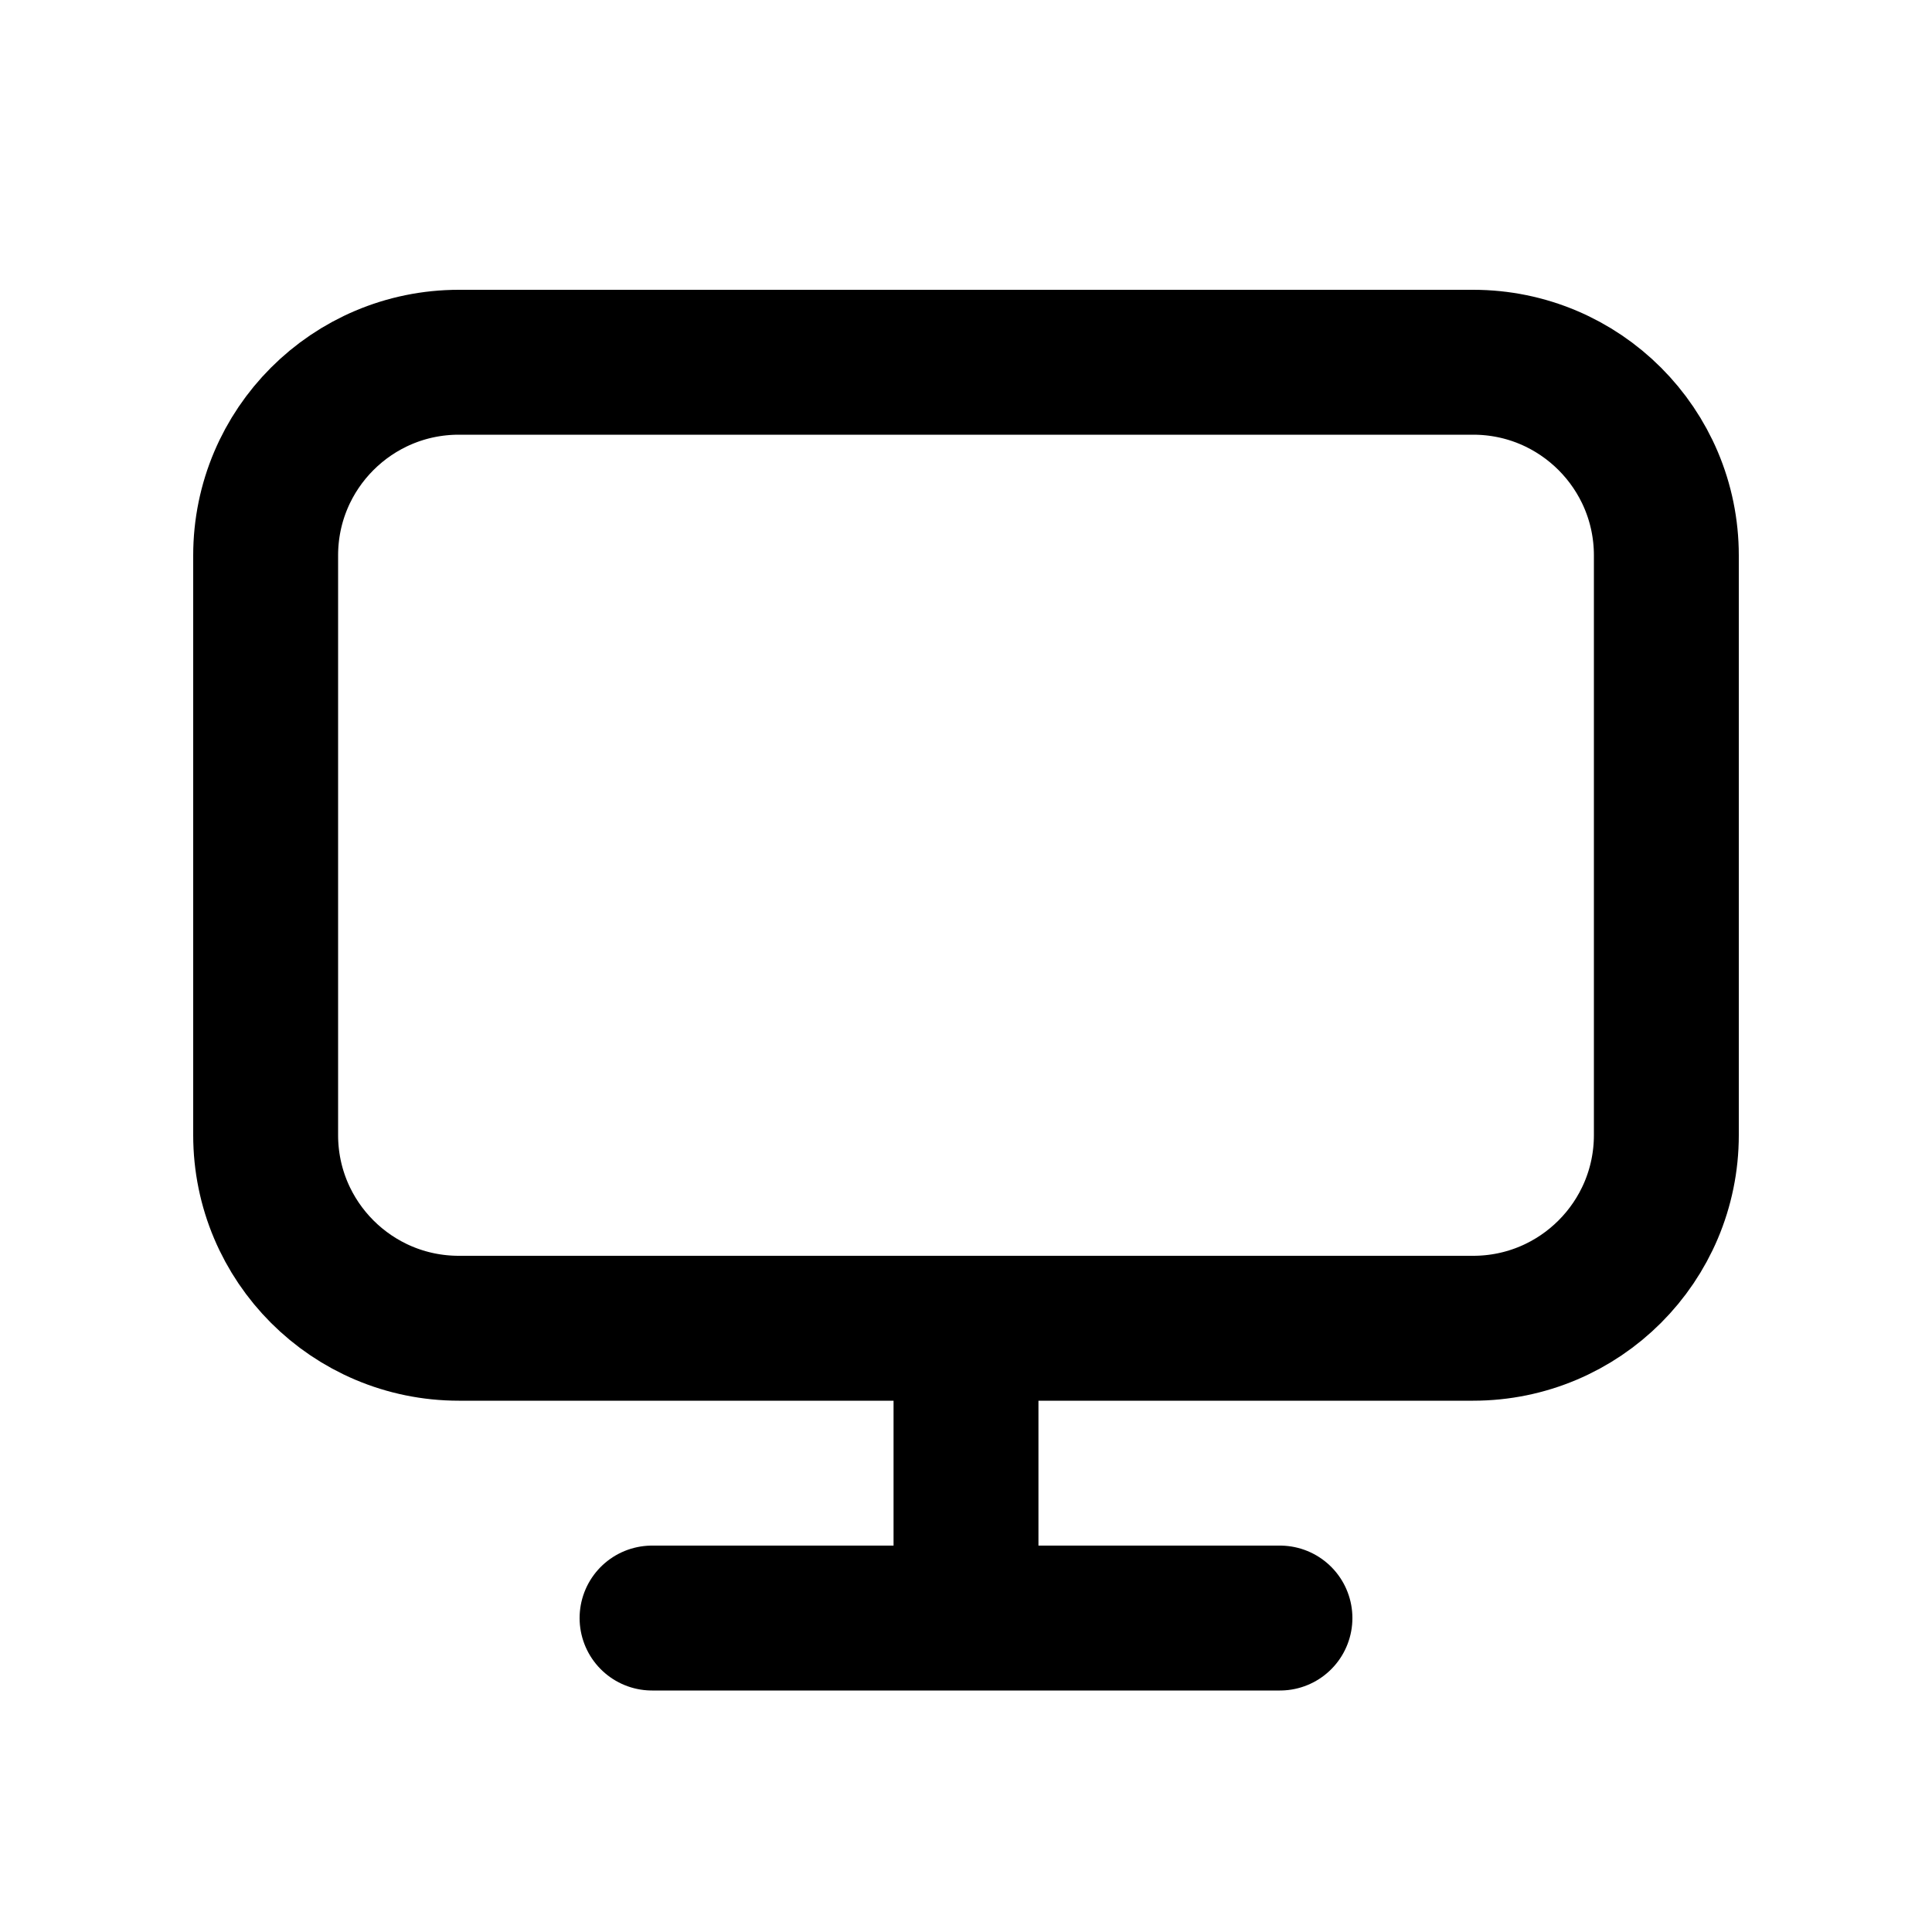
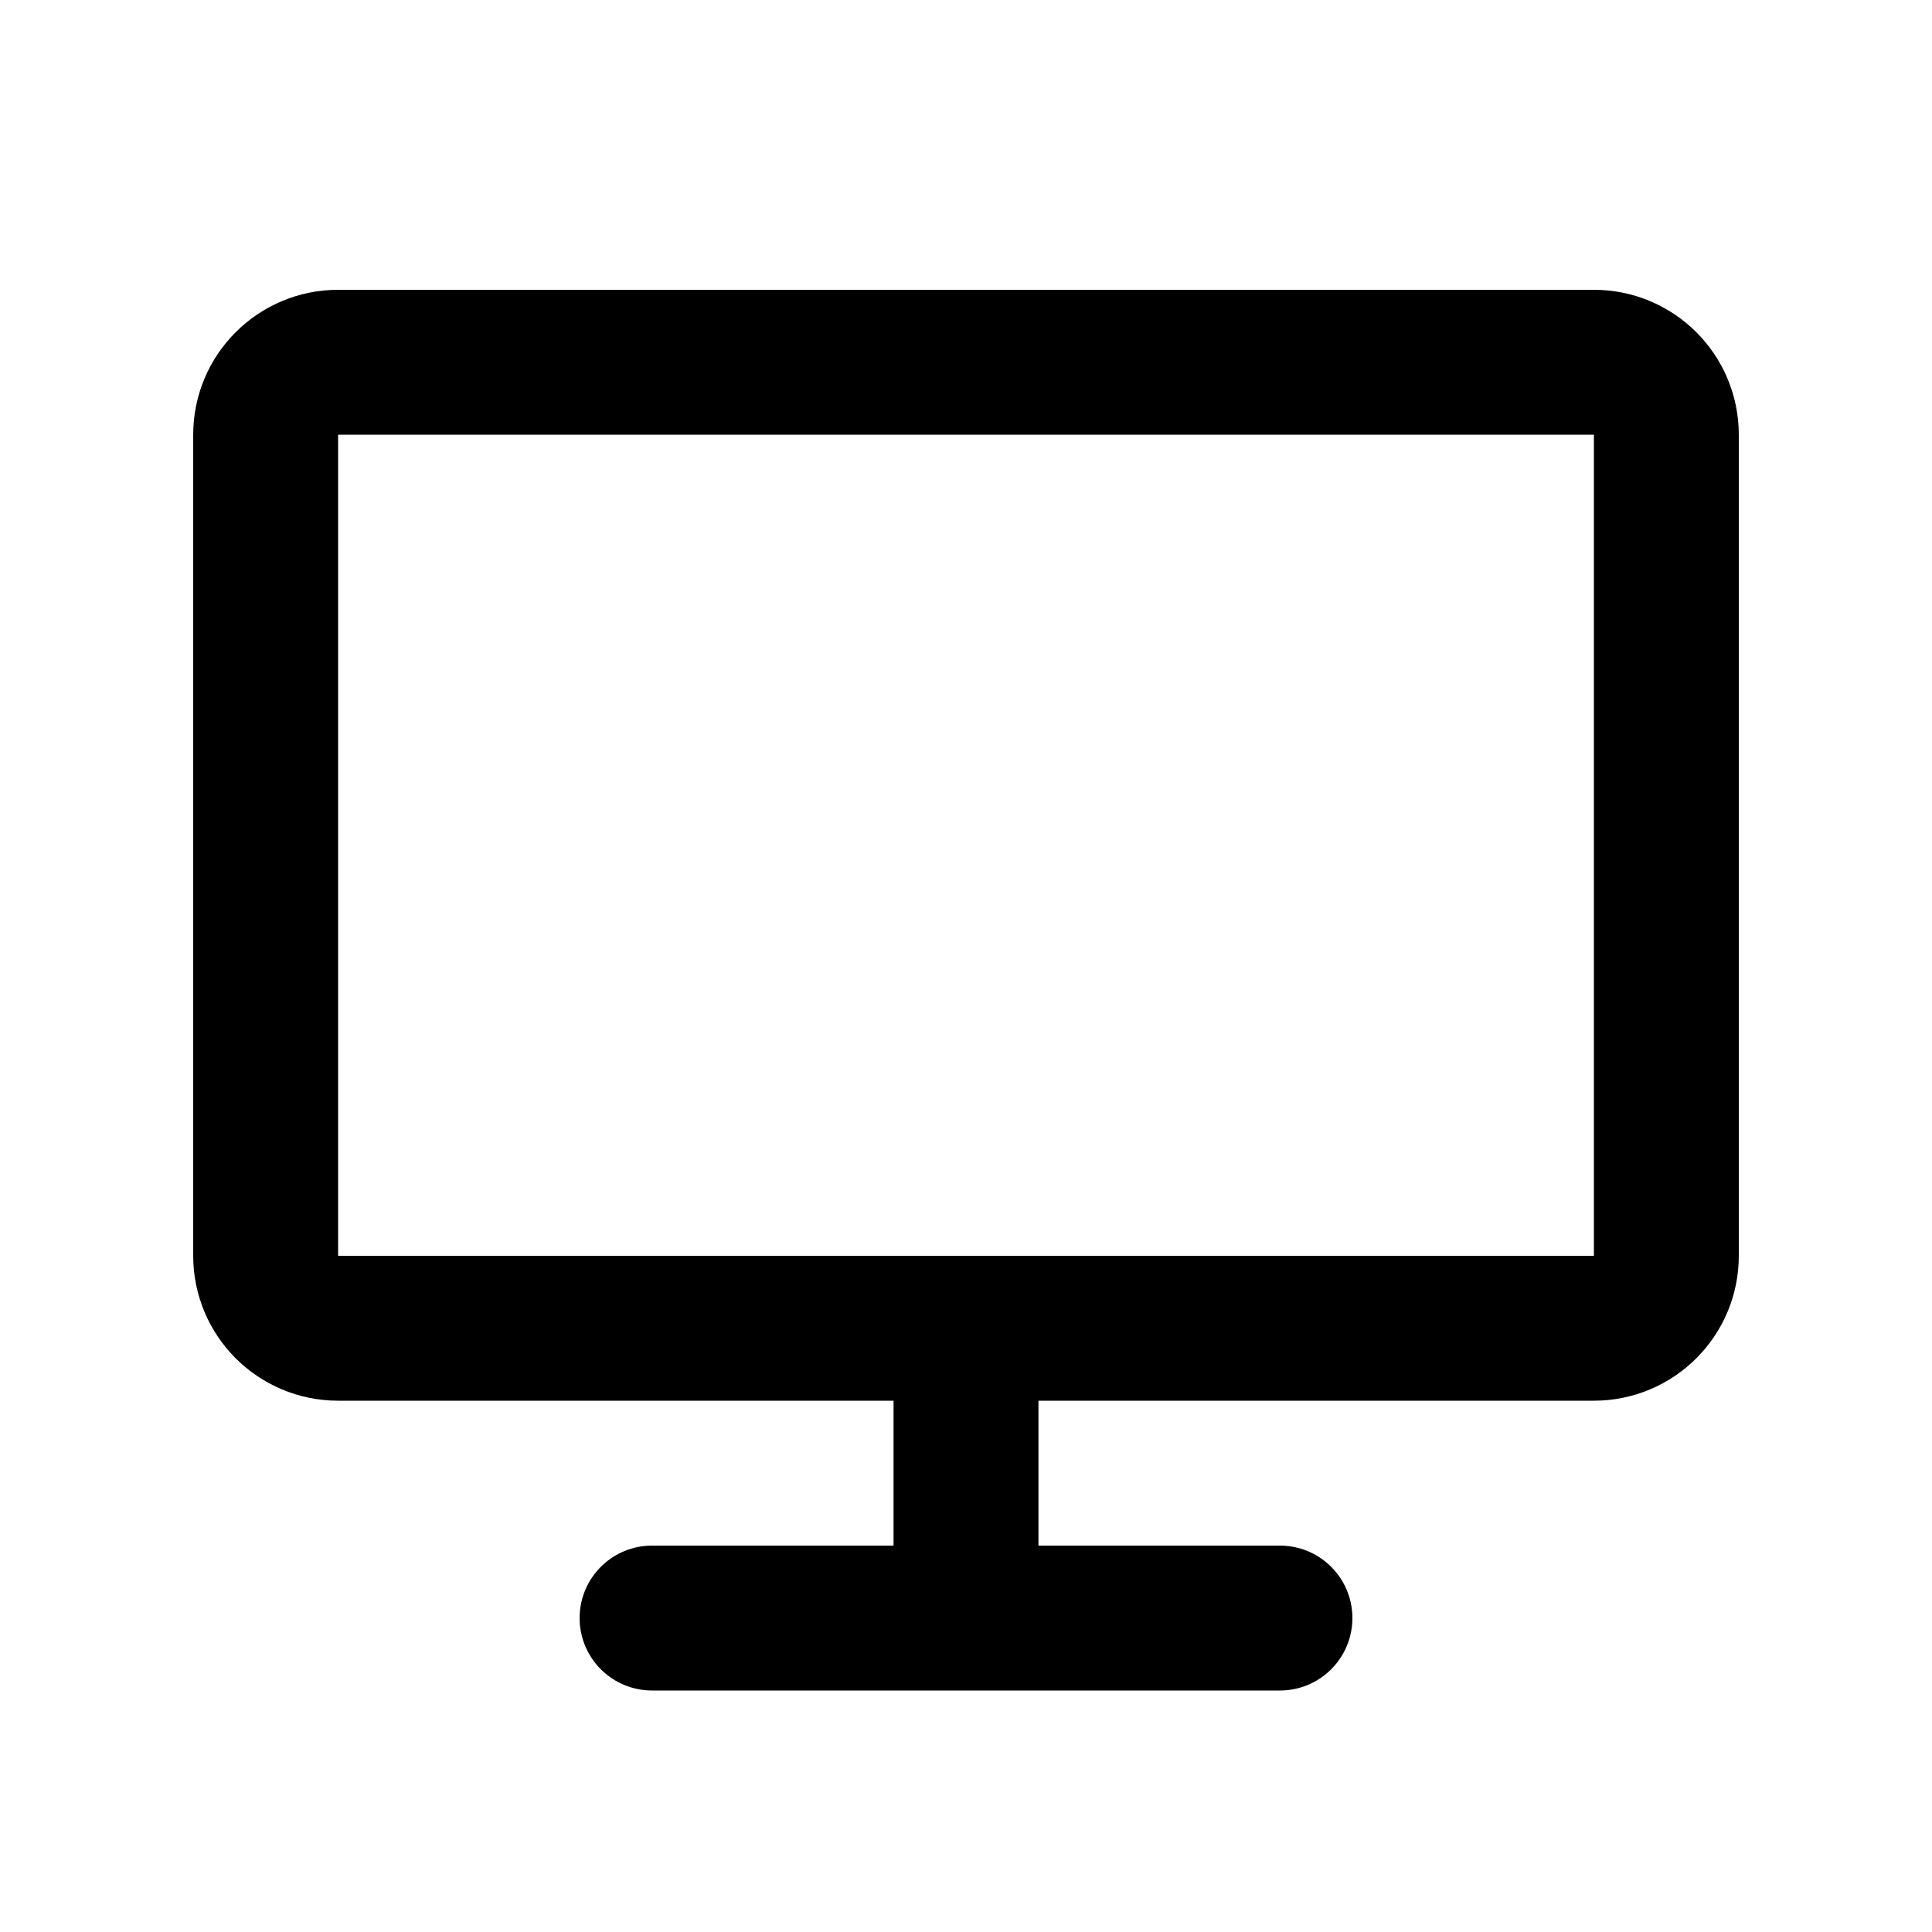
<svg xmlns="http://www.w3.org/2000/svg" viewBox="0 0 20 20" fill="none" stroke="#000" stroke-width="1.5" stroke-linecap="round" stroke-linejoin="round">
-   <rect x="2.75" y="3.75" width="14.5" height="10" rx="2" />
+   <rect x="2.75" y="3.75" width="14.5" height="10" rx="0.75" />
  <path d="M10 13.75v3M6.75 16.75h6.5" />
</svg>
